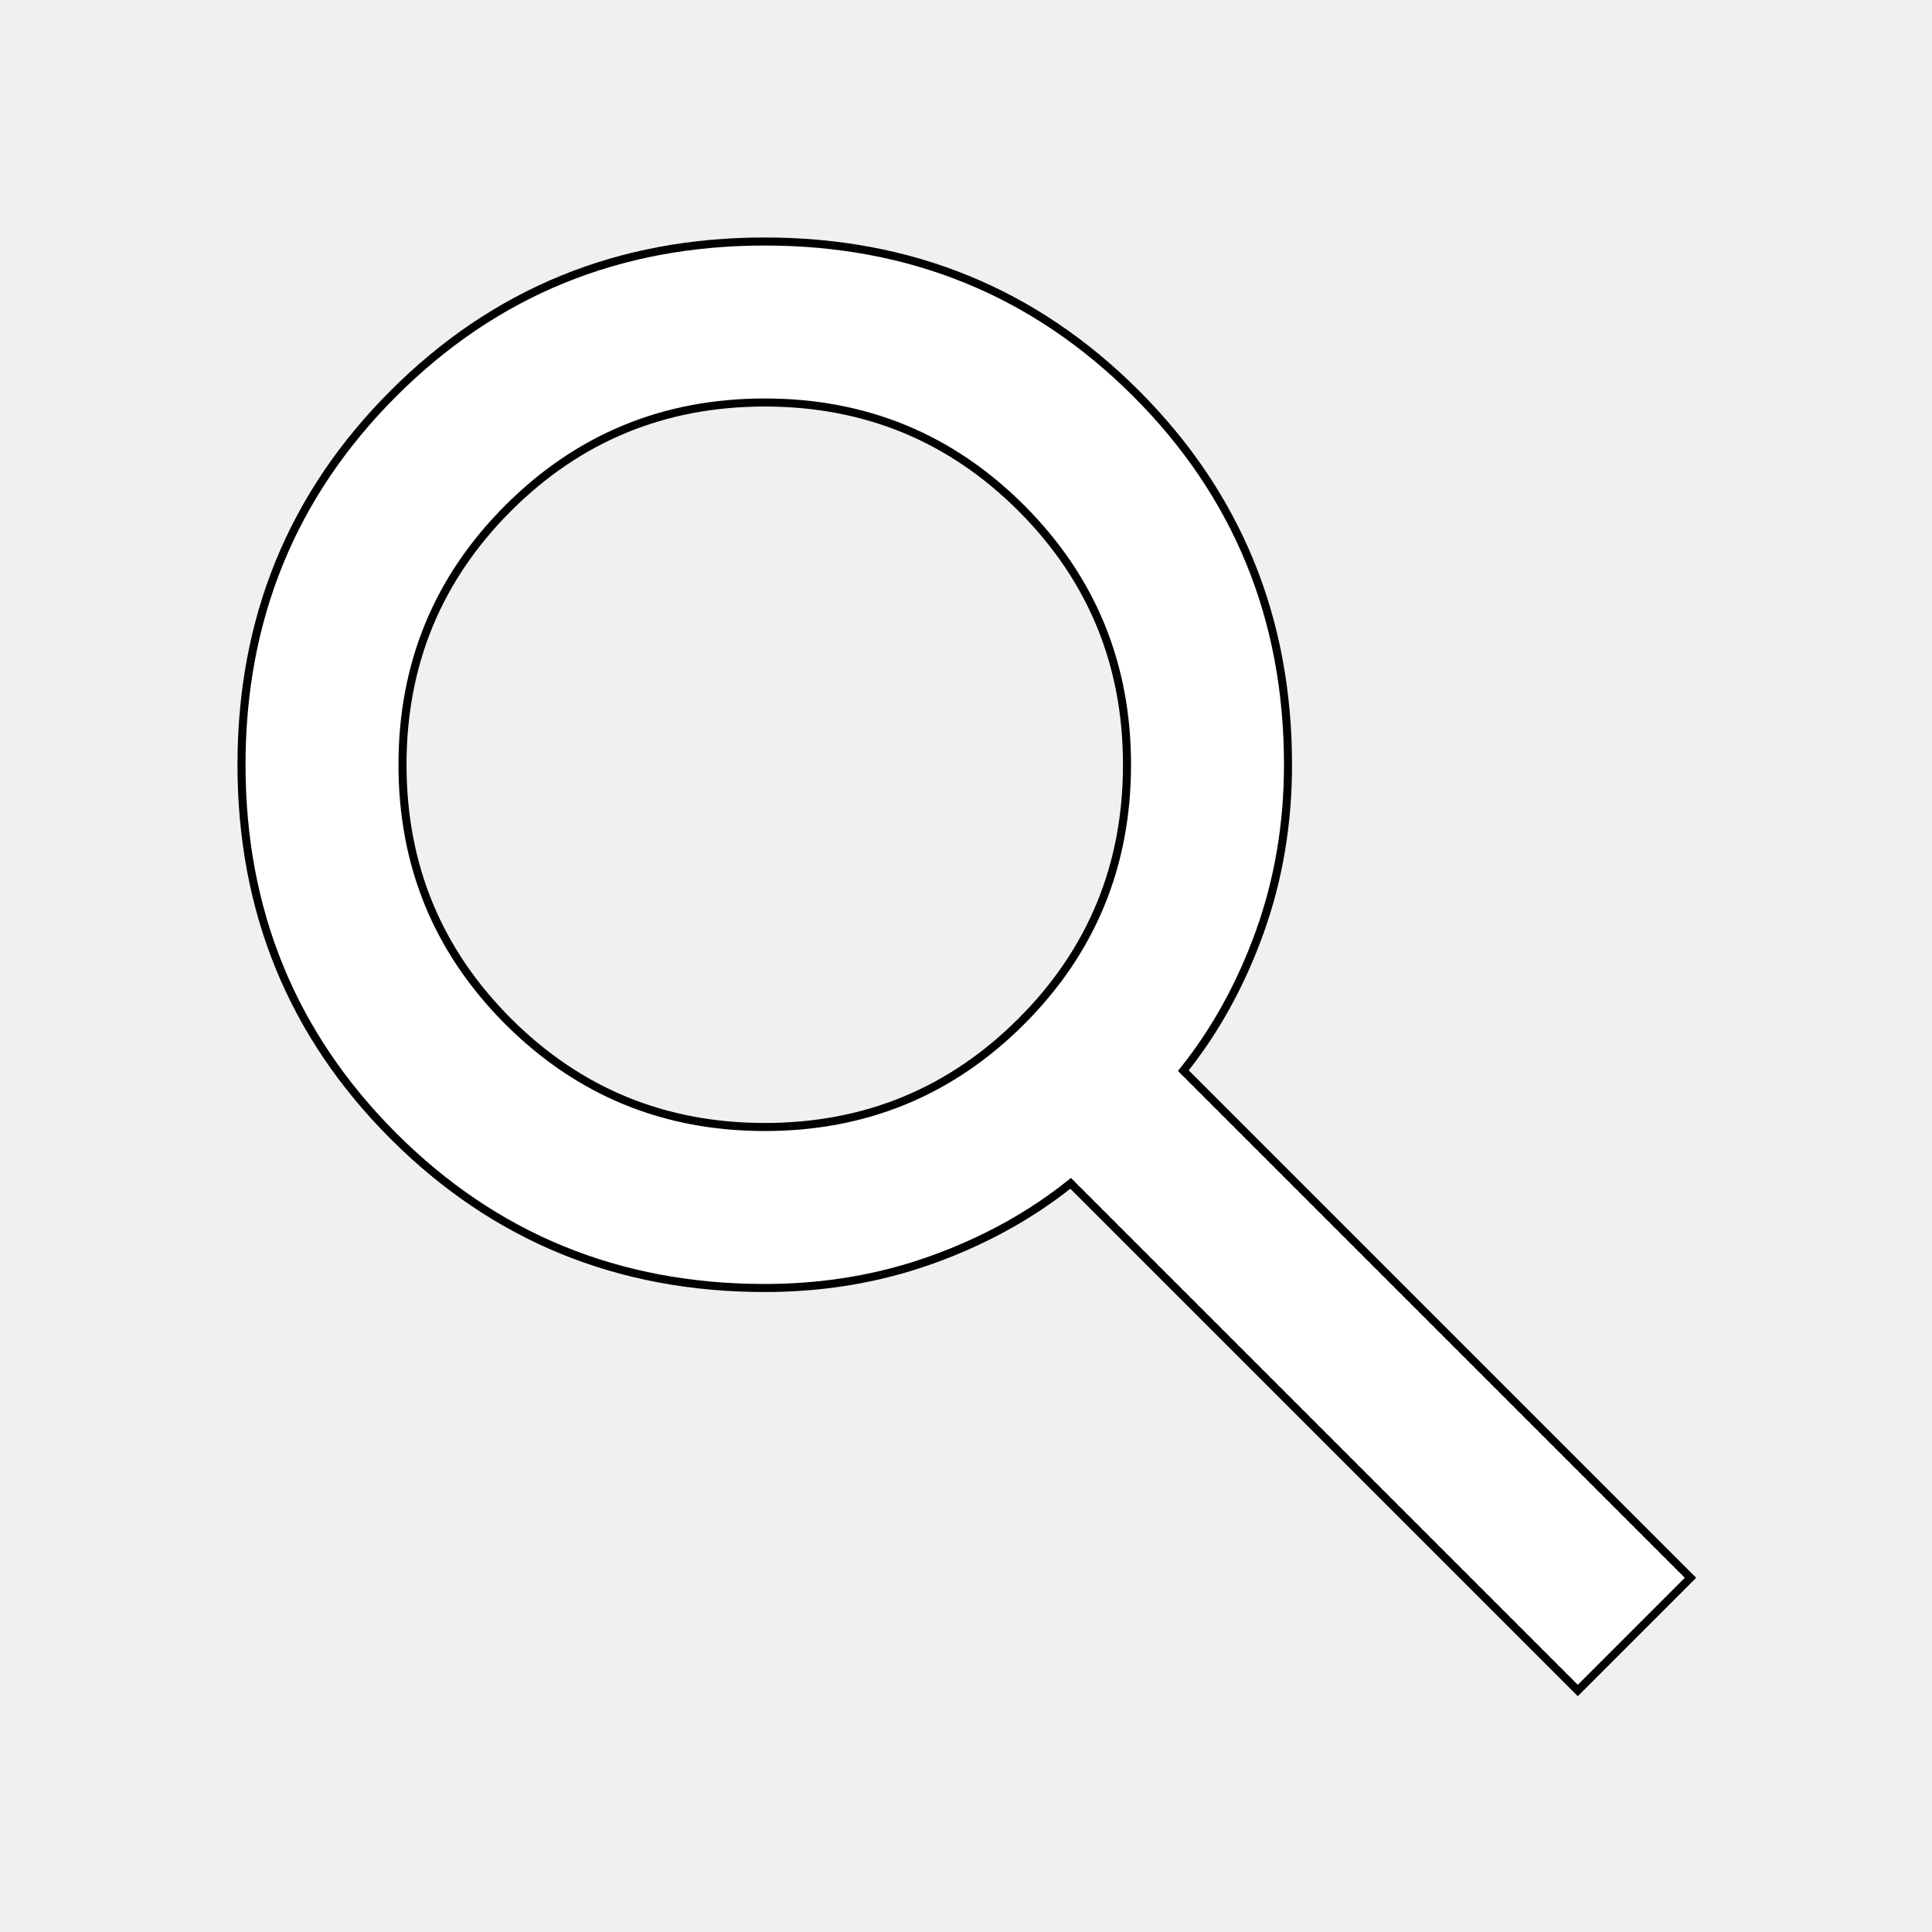
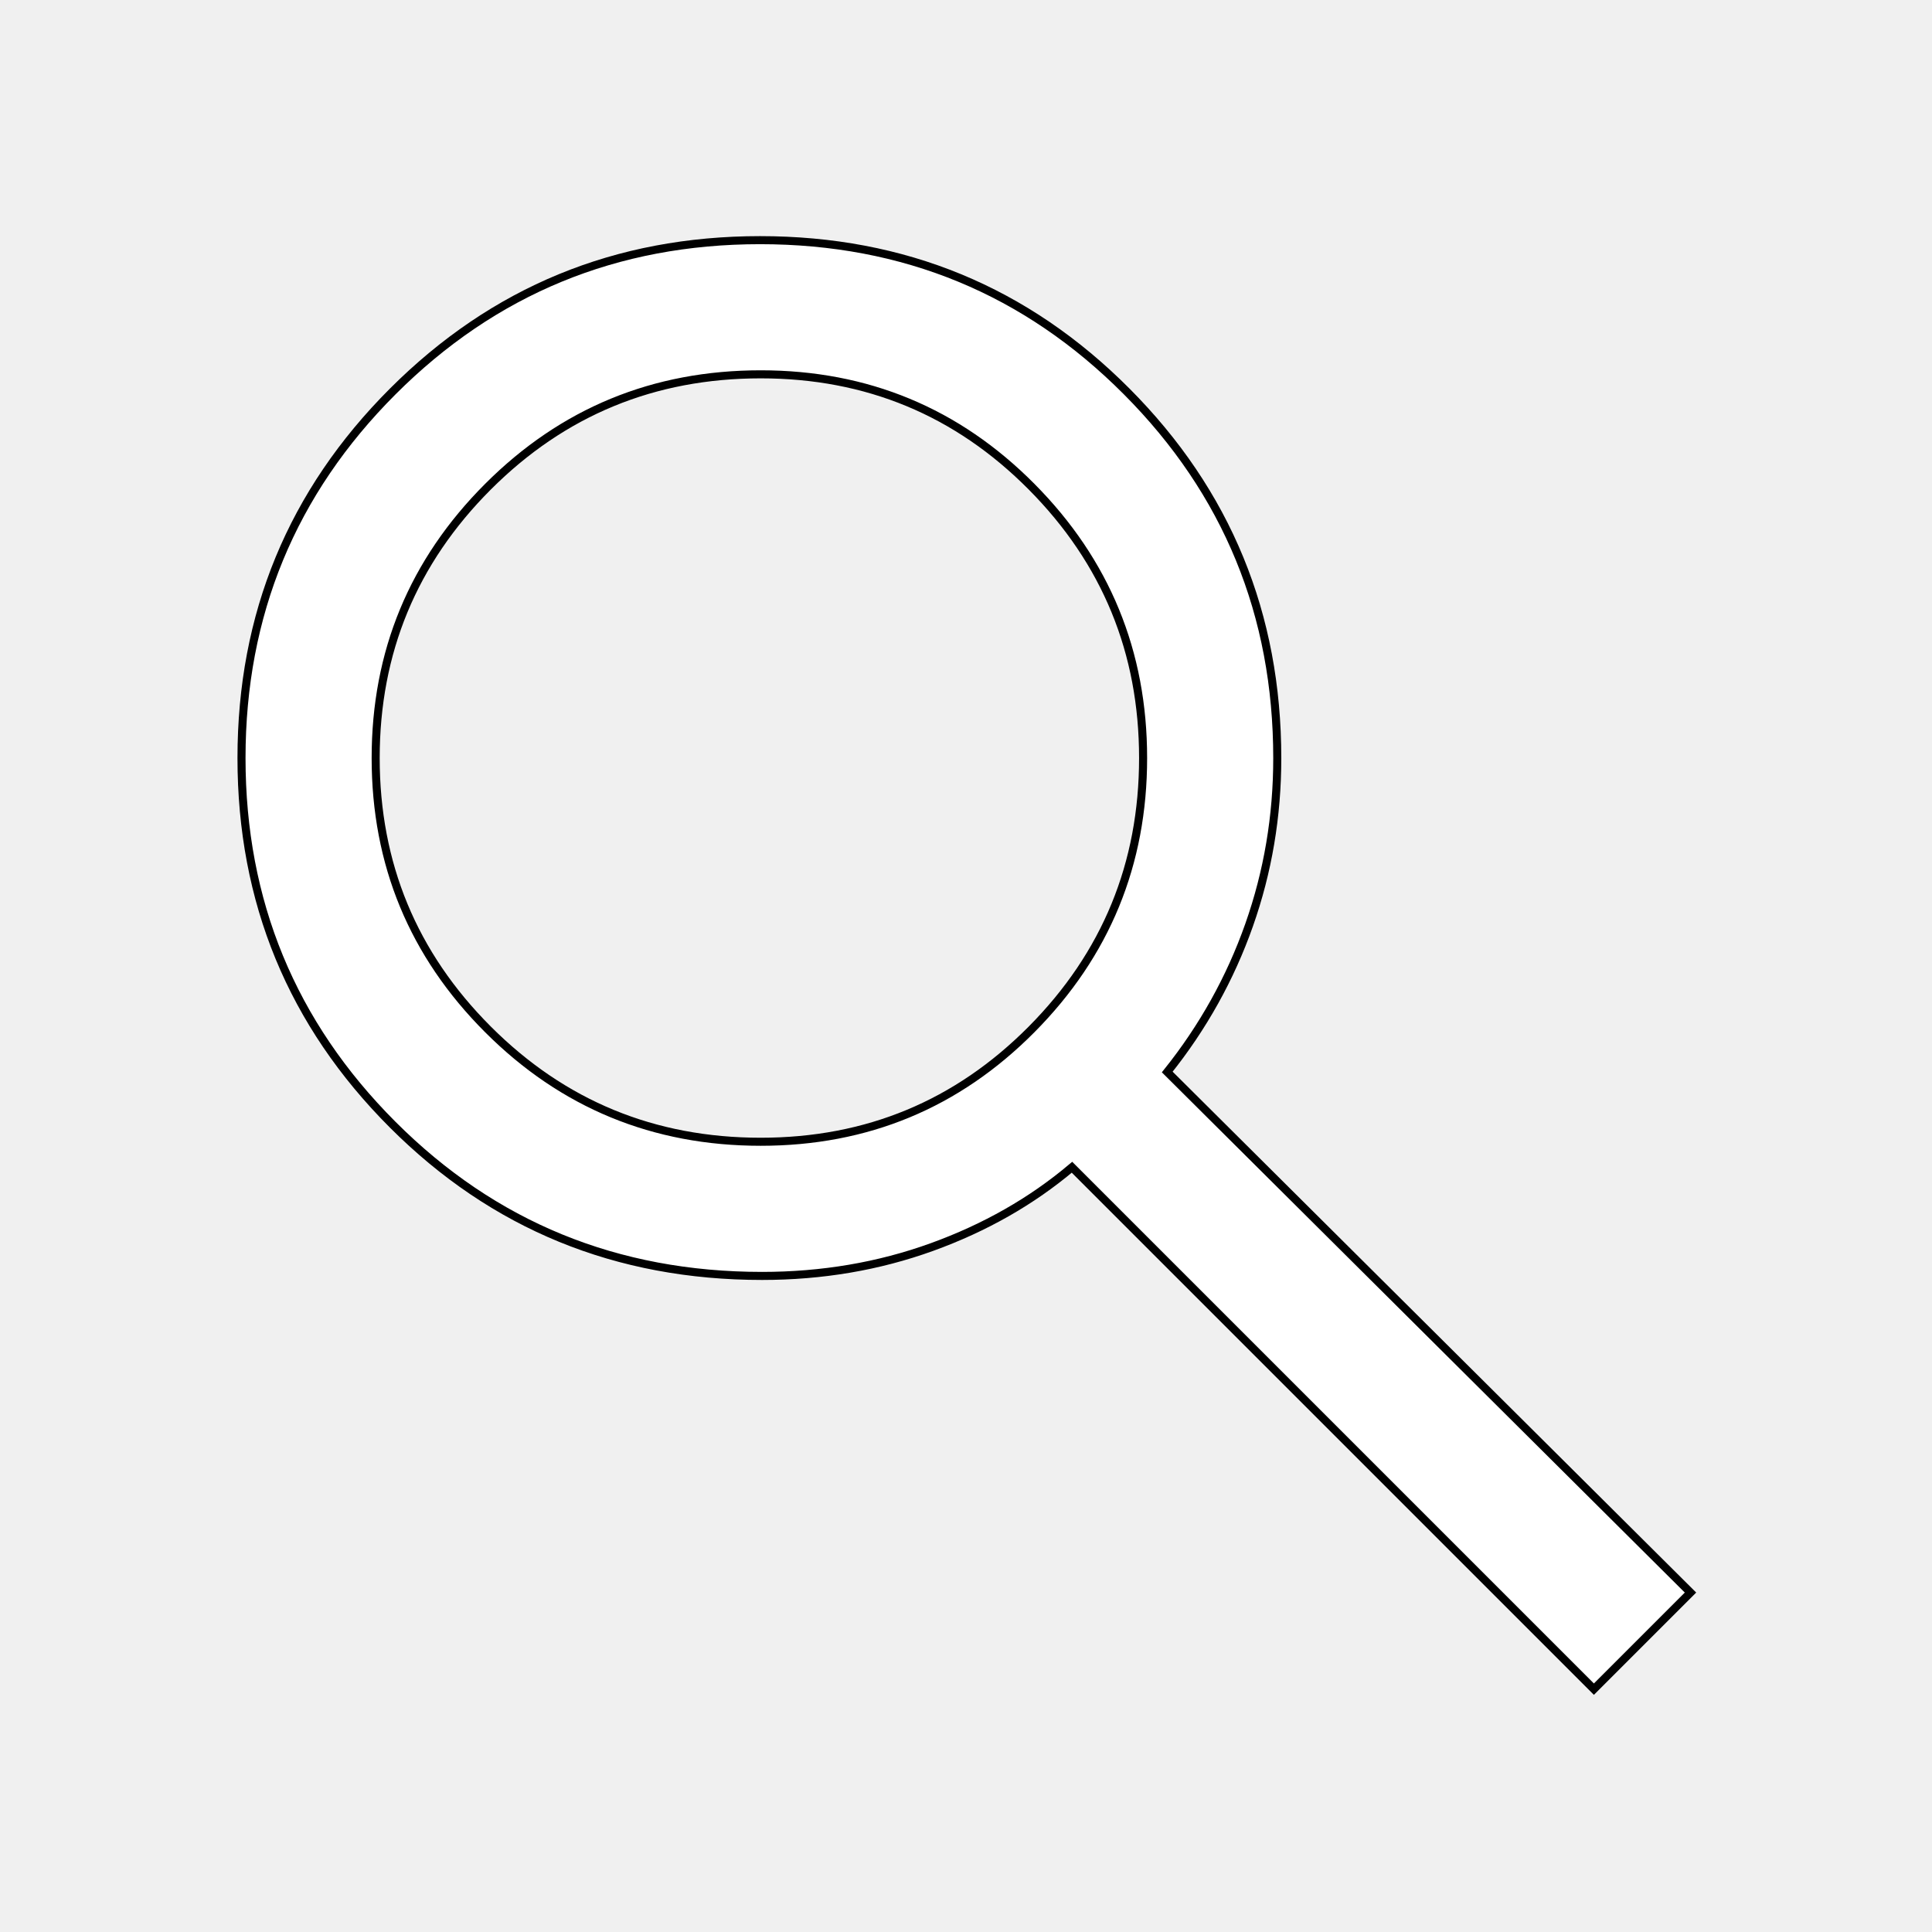
- <svg xmlns="http://www.w3.org/2000/svg" height="24" viewBox="0 -960 960 960" width="24">
-   <path stroke-width="4" stroke="#000000" fill="#ffffff" d="M784-120 532-372q-30 24-69 38t-83 14q-109 0-184.5-75.5T120-580q0-109 75.5-184.5T380-840q109 0 184.5 75.5T640-580q0 44-14 83t-38 69l252 252-56 56ZM380-400q75 0 127.5-52.5T560-580q0-75-52.5-127.5T380-760q-75 0-127.5 52.5T200-580q0 75 52.5 127.5T380-400Z" />
+ <svg xmlns="http://www.w3.org/2000/svg" height="40" viewBox="0 -960 960 960" width="40">
+   <path stroke-width="4" stroke="#000000" fill="#ffffff" d="M792-120.667 532.667-380q-30 25.333-69.64 39.666Q423.388-326 378.667-326q-108.441 0-183.554-75.167Q120-476.333 120-583.333T195.167-765.5q75.166-75.167 182.5-75.167 107.333 0 182.166 75.167 74.834 75.167 74.834 182.267 0 43.233-14 82.9-14 39.666-40.667 73l260 258.667-48 47.999ZM378-392.666q79.167 0 134.583-55.834Q568-504.333 568-583.333q0-79.001-55.417-134.834Q457.167-774 378-774q-79.722 0-135.528 55.833t-55.806 134.834q0 79 55.806 134.833Q298.278-392.666 378-392.666Z" />
</svg>
